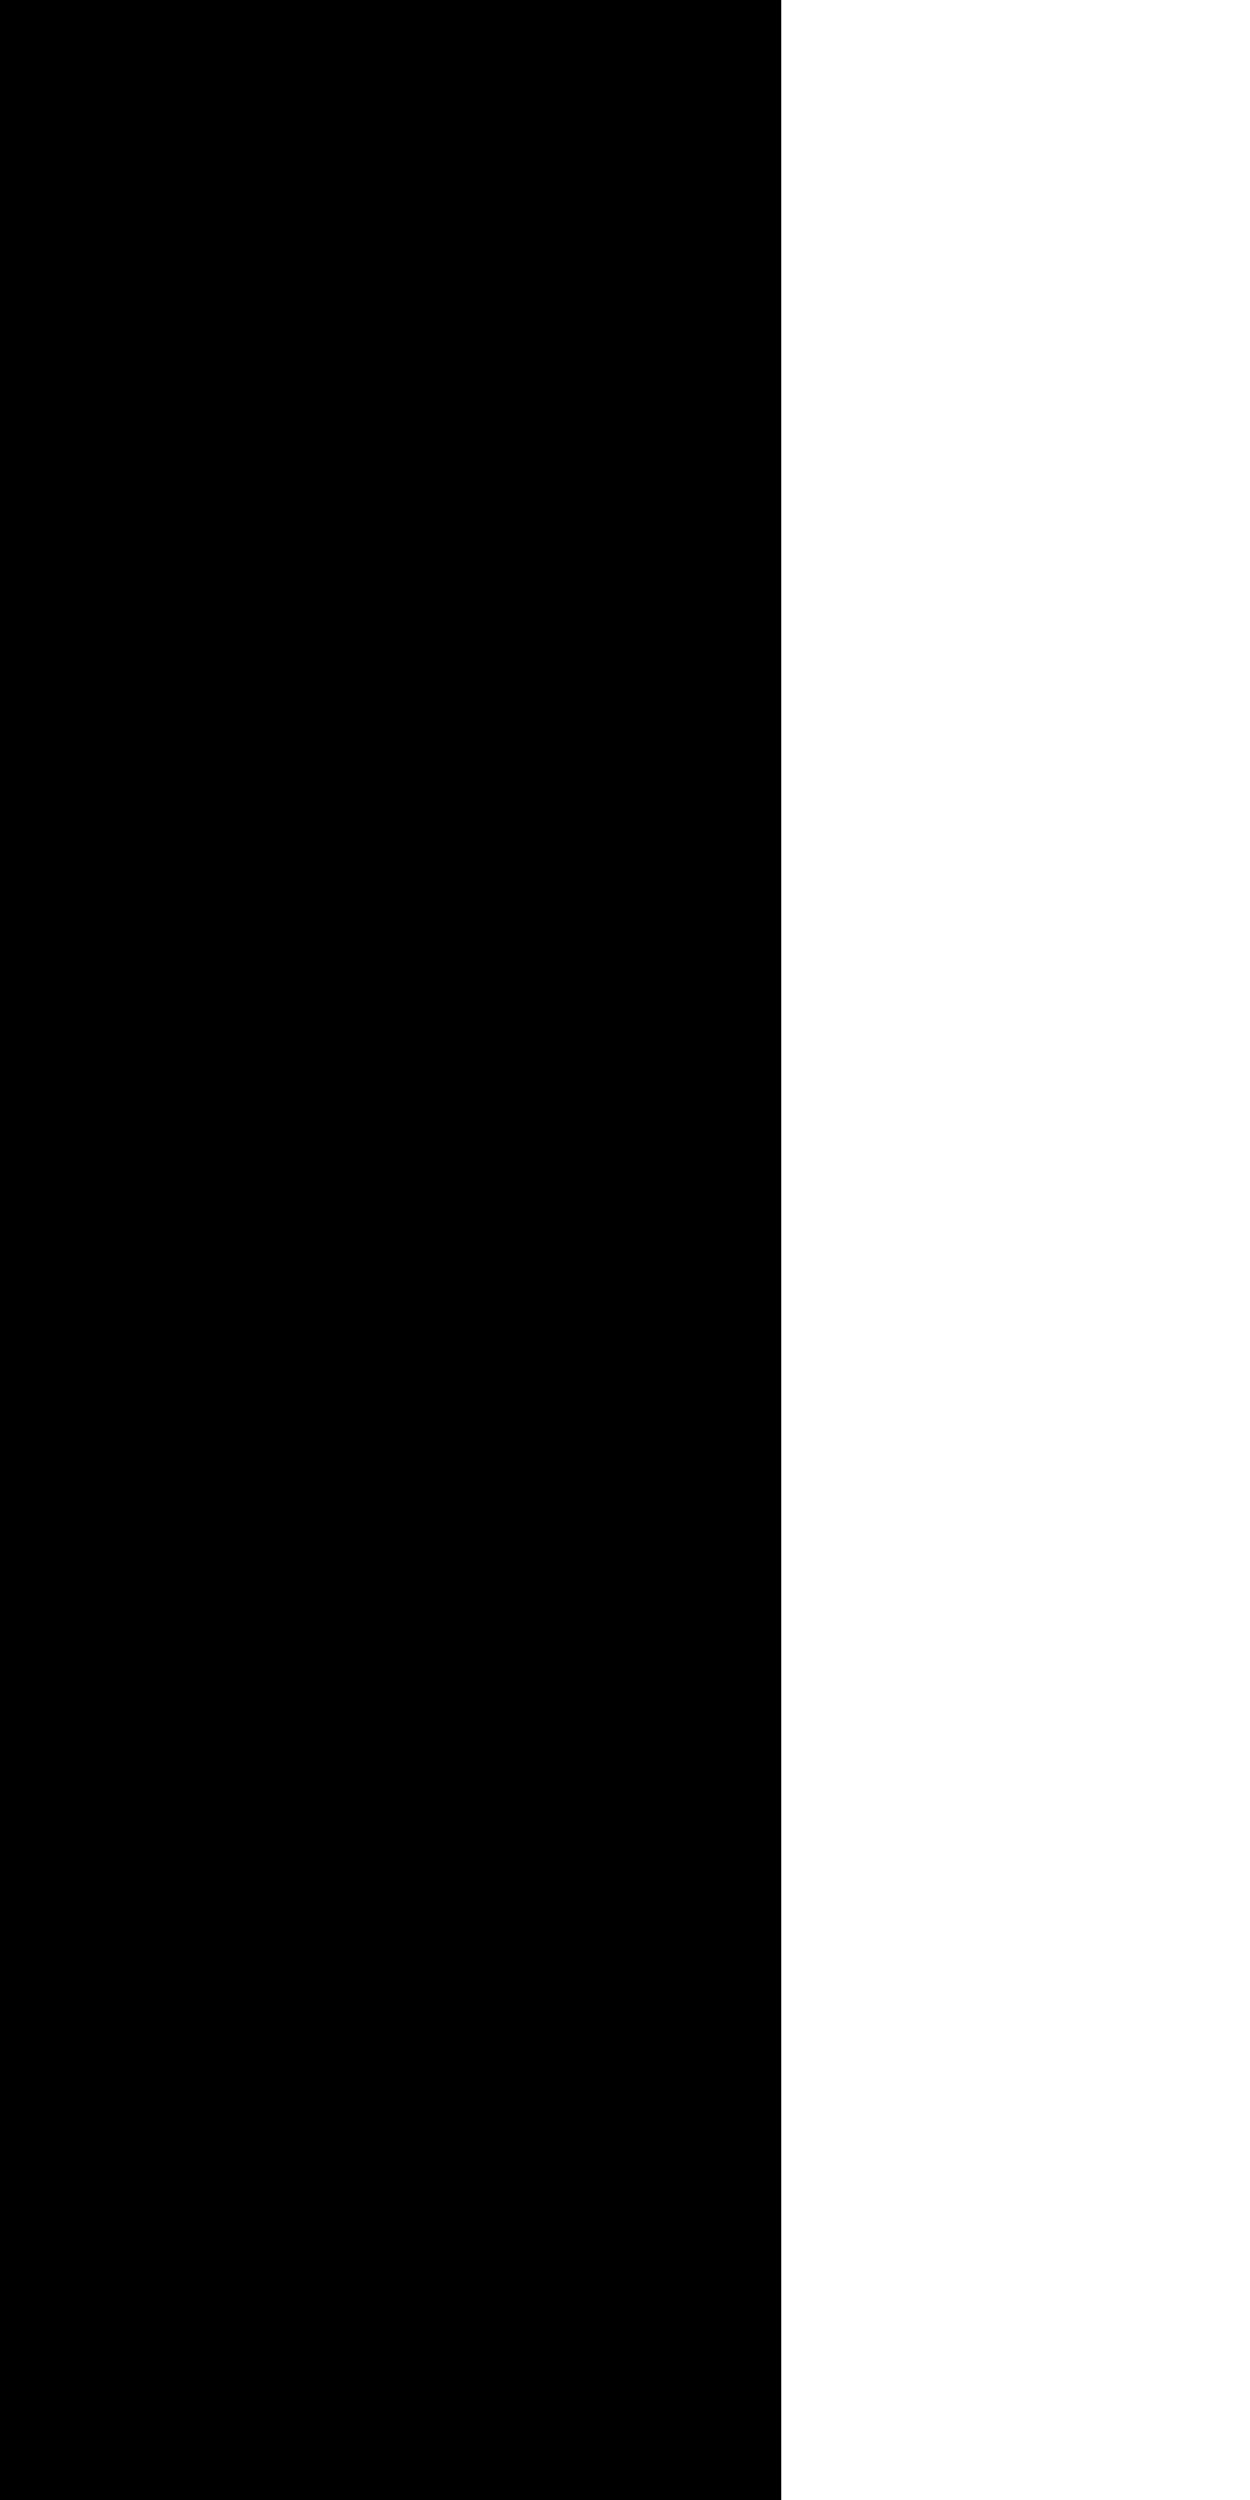
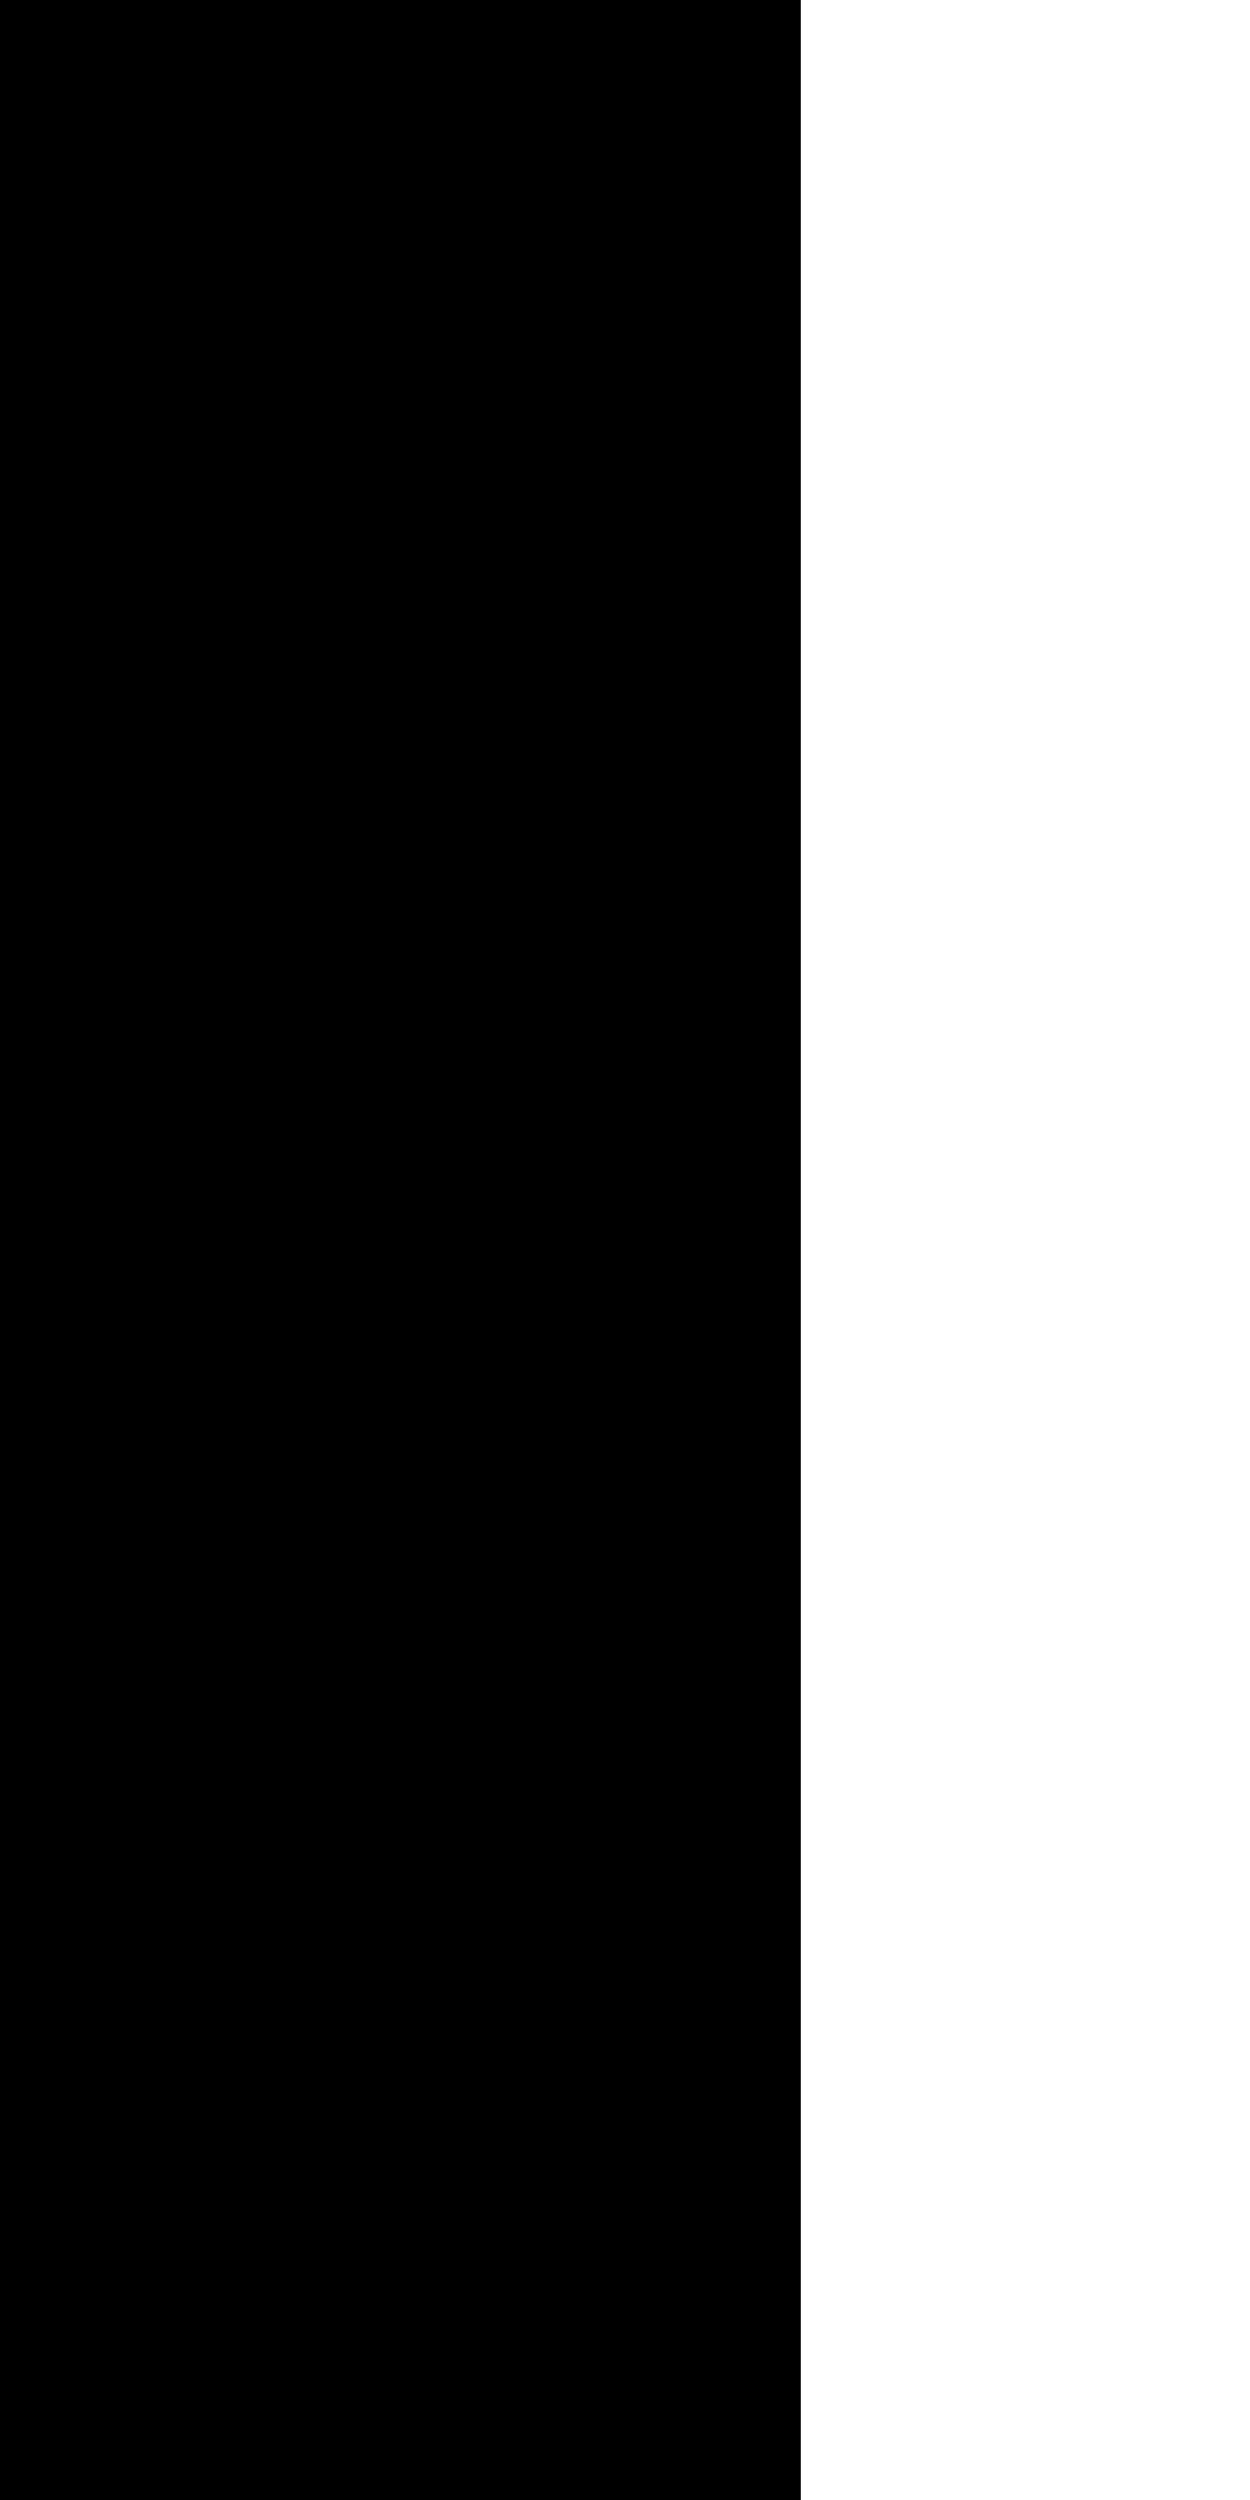
- <svg xmlns="http://www.w3.org/2000/svg" version="1.1" width="1024" height="2048" id="svg3355">
+ <svg xmlns="http://www.w3.org/2000/svg" id="svg3355" height="2048" width="1024" version="1.1">
  <defs id="defs3357" />
-   <path d="m 0,0 0,2048 640,0 0,-2048 z" id="path3157-2-7-0" style="fill:#000000;fill-opacity:1;stroke:none;display:inline" />
+   <path style="display:inline;fill:#000000;fill-opacity:1;stroke:none" id="path3157-2-7-0" d="M -64,-256 V 2048 H 656 V -256 Z" />
</svg>
